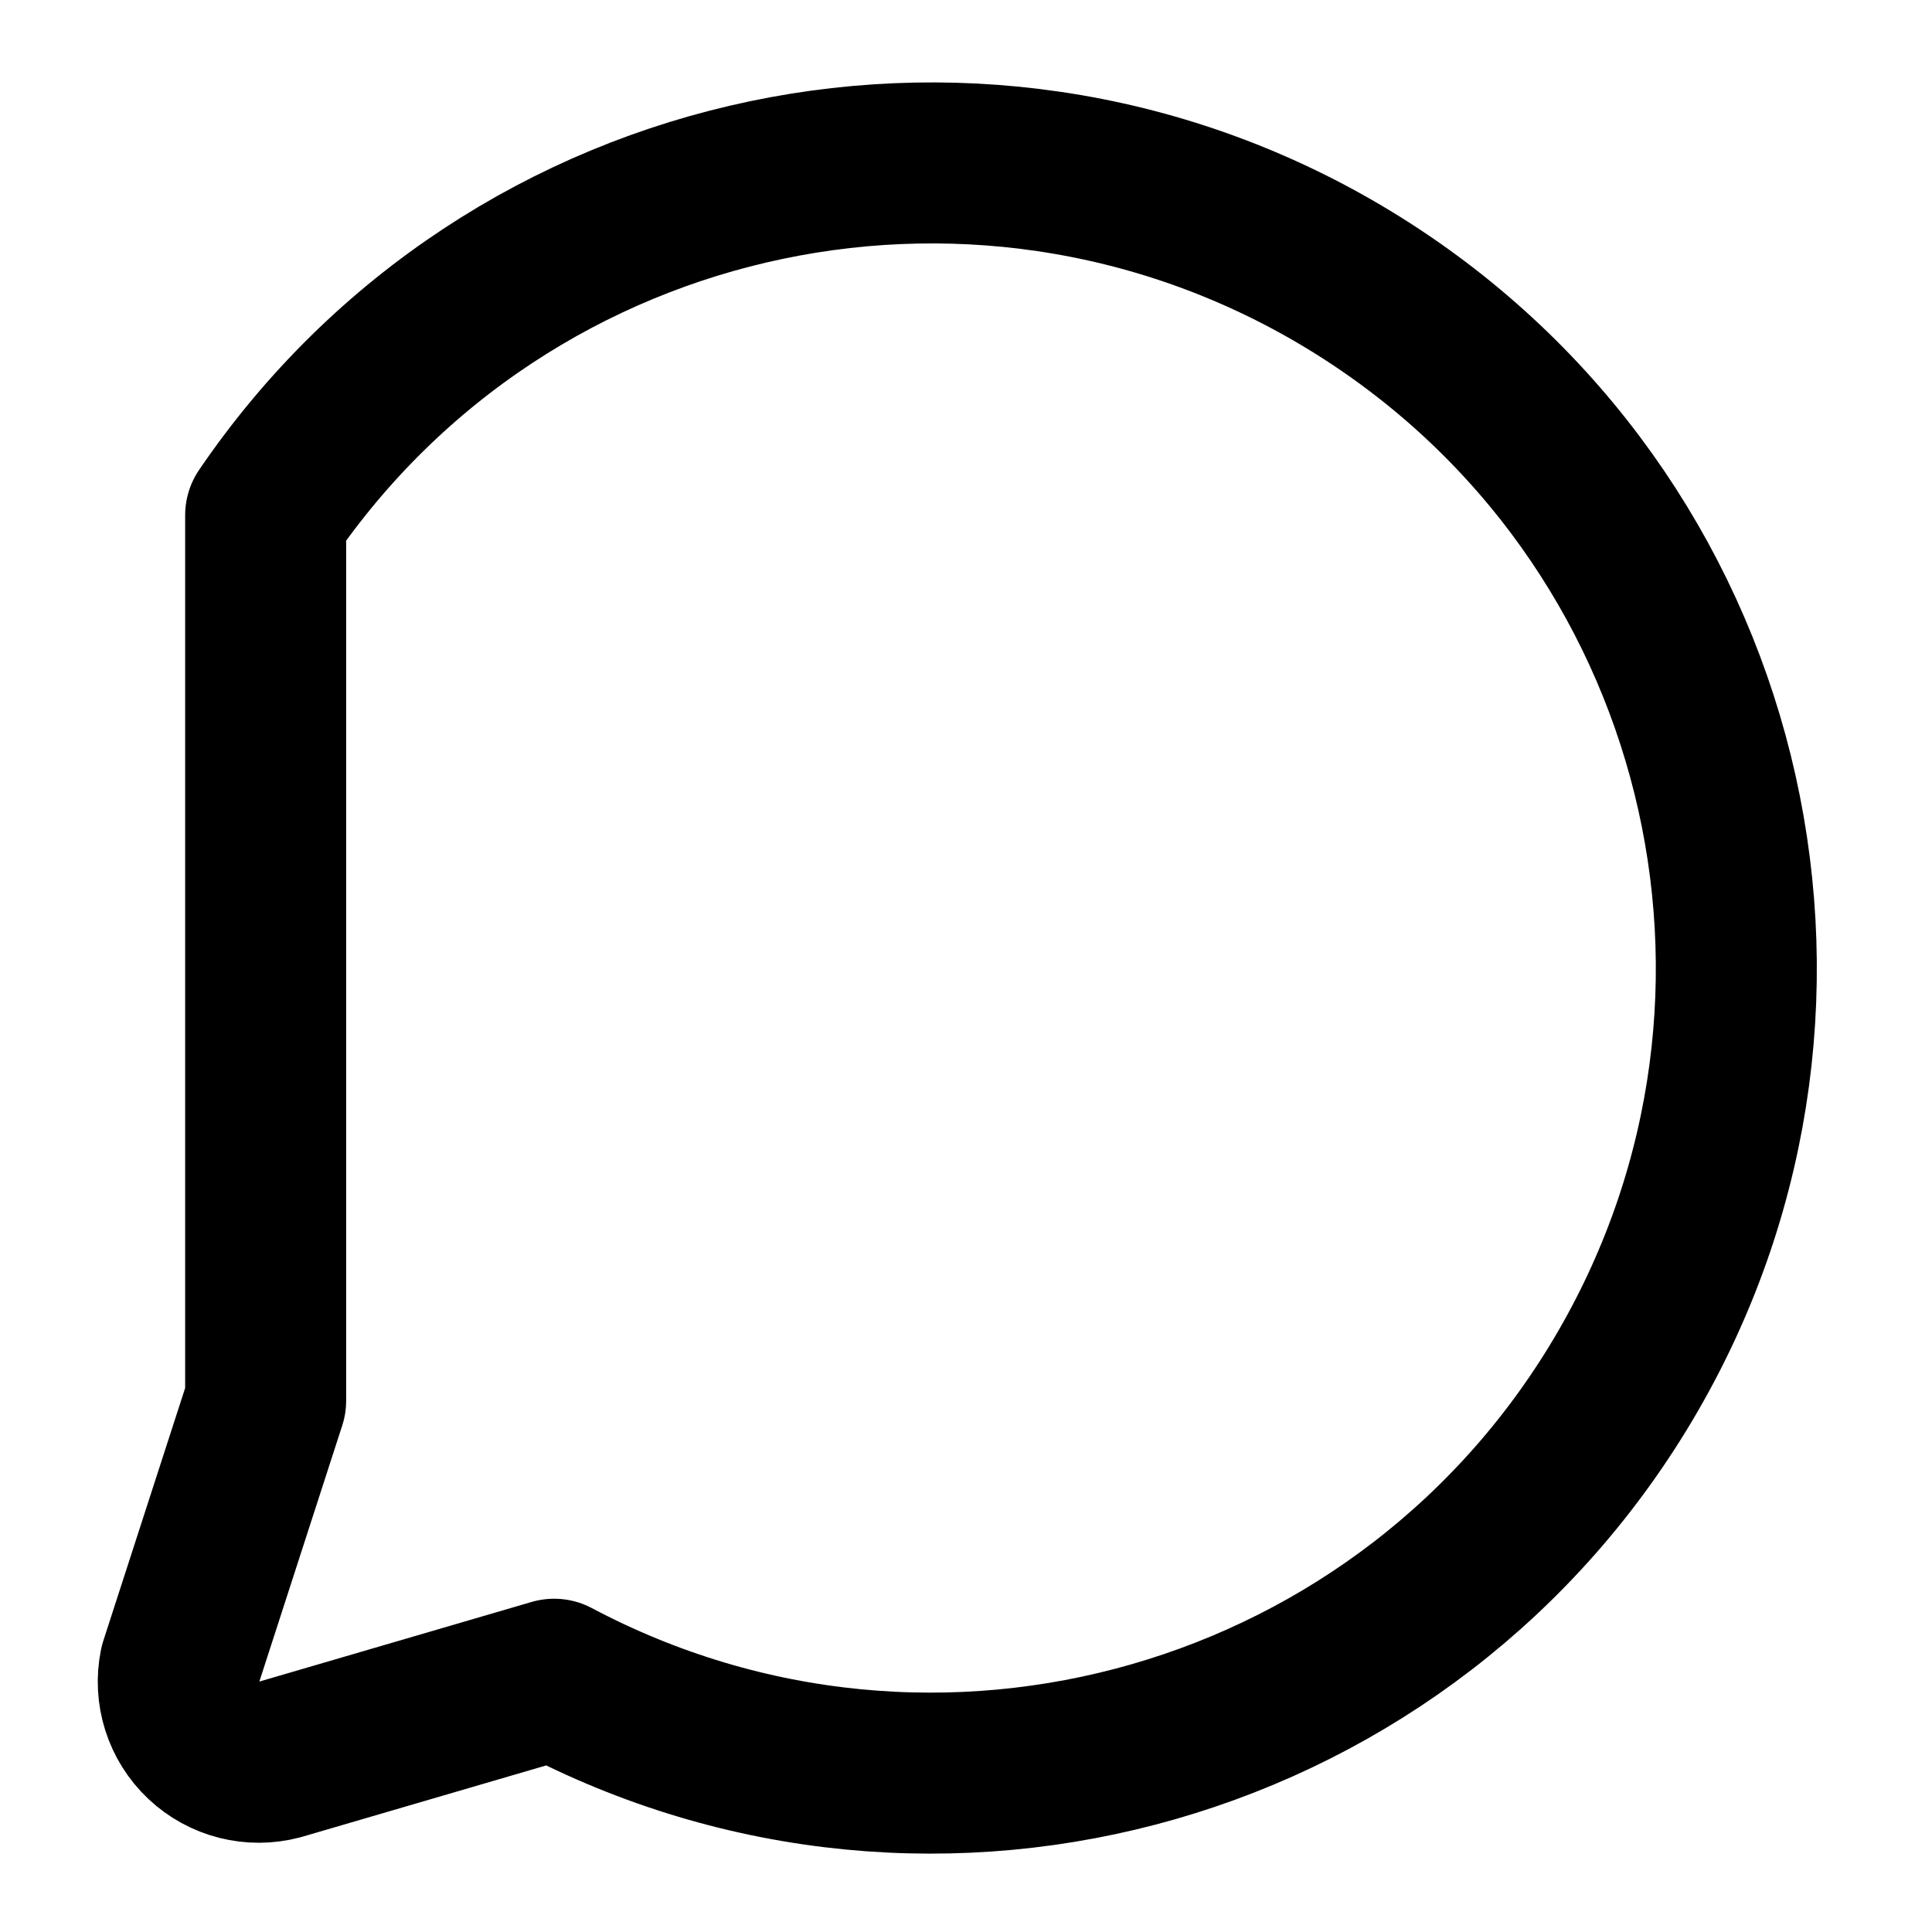
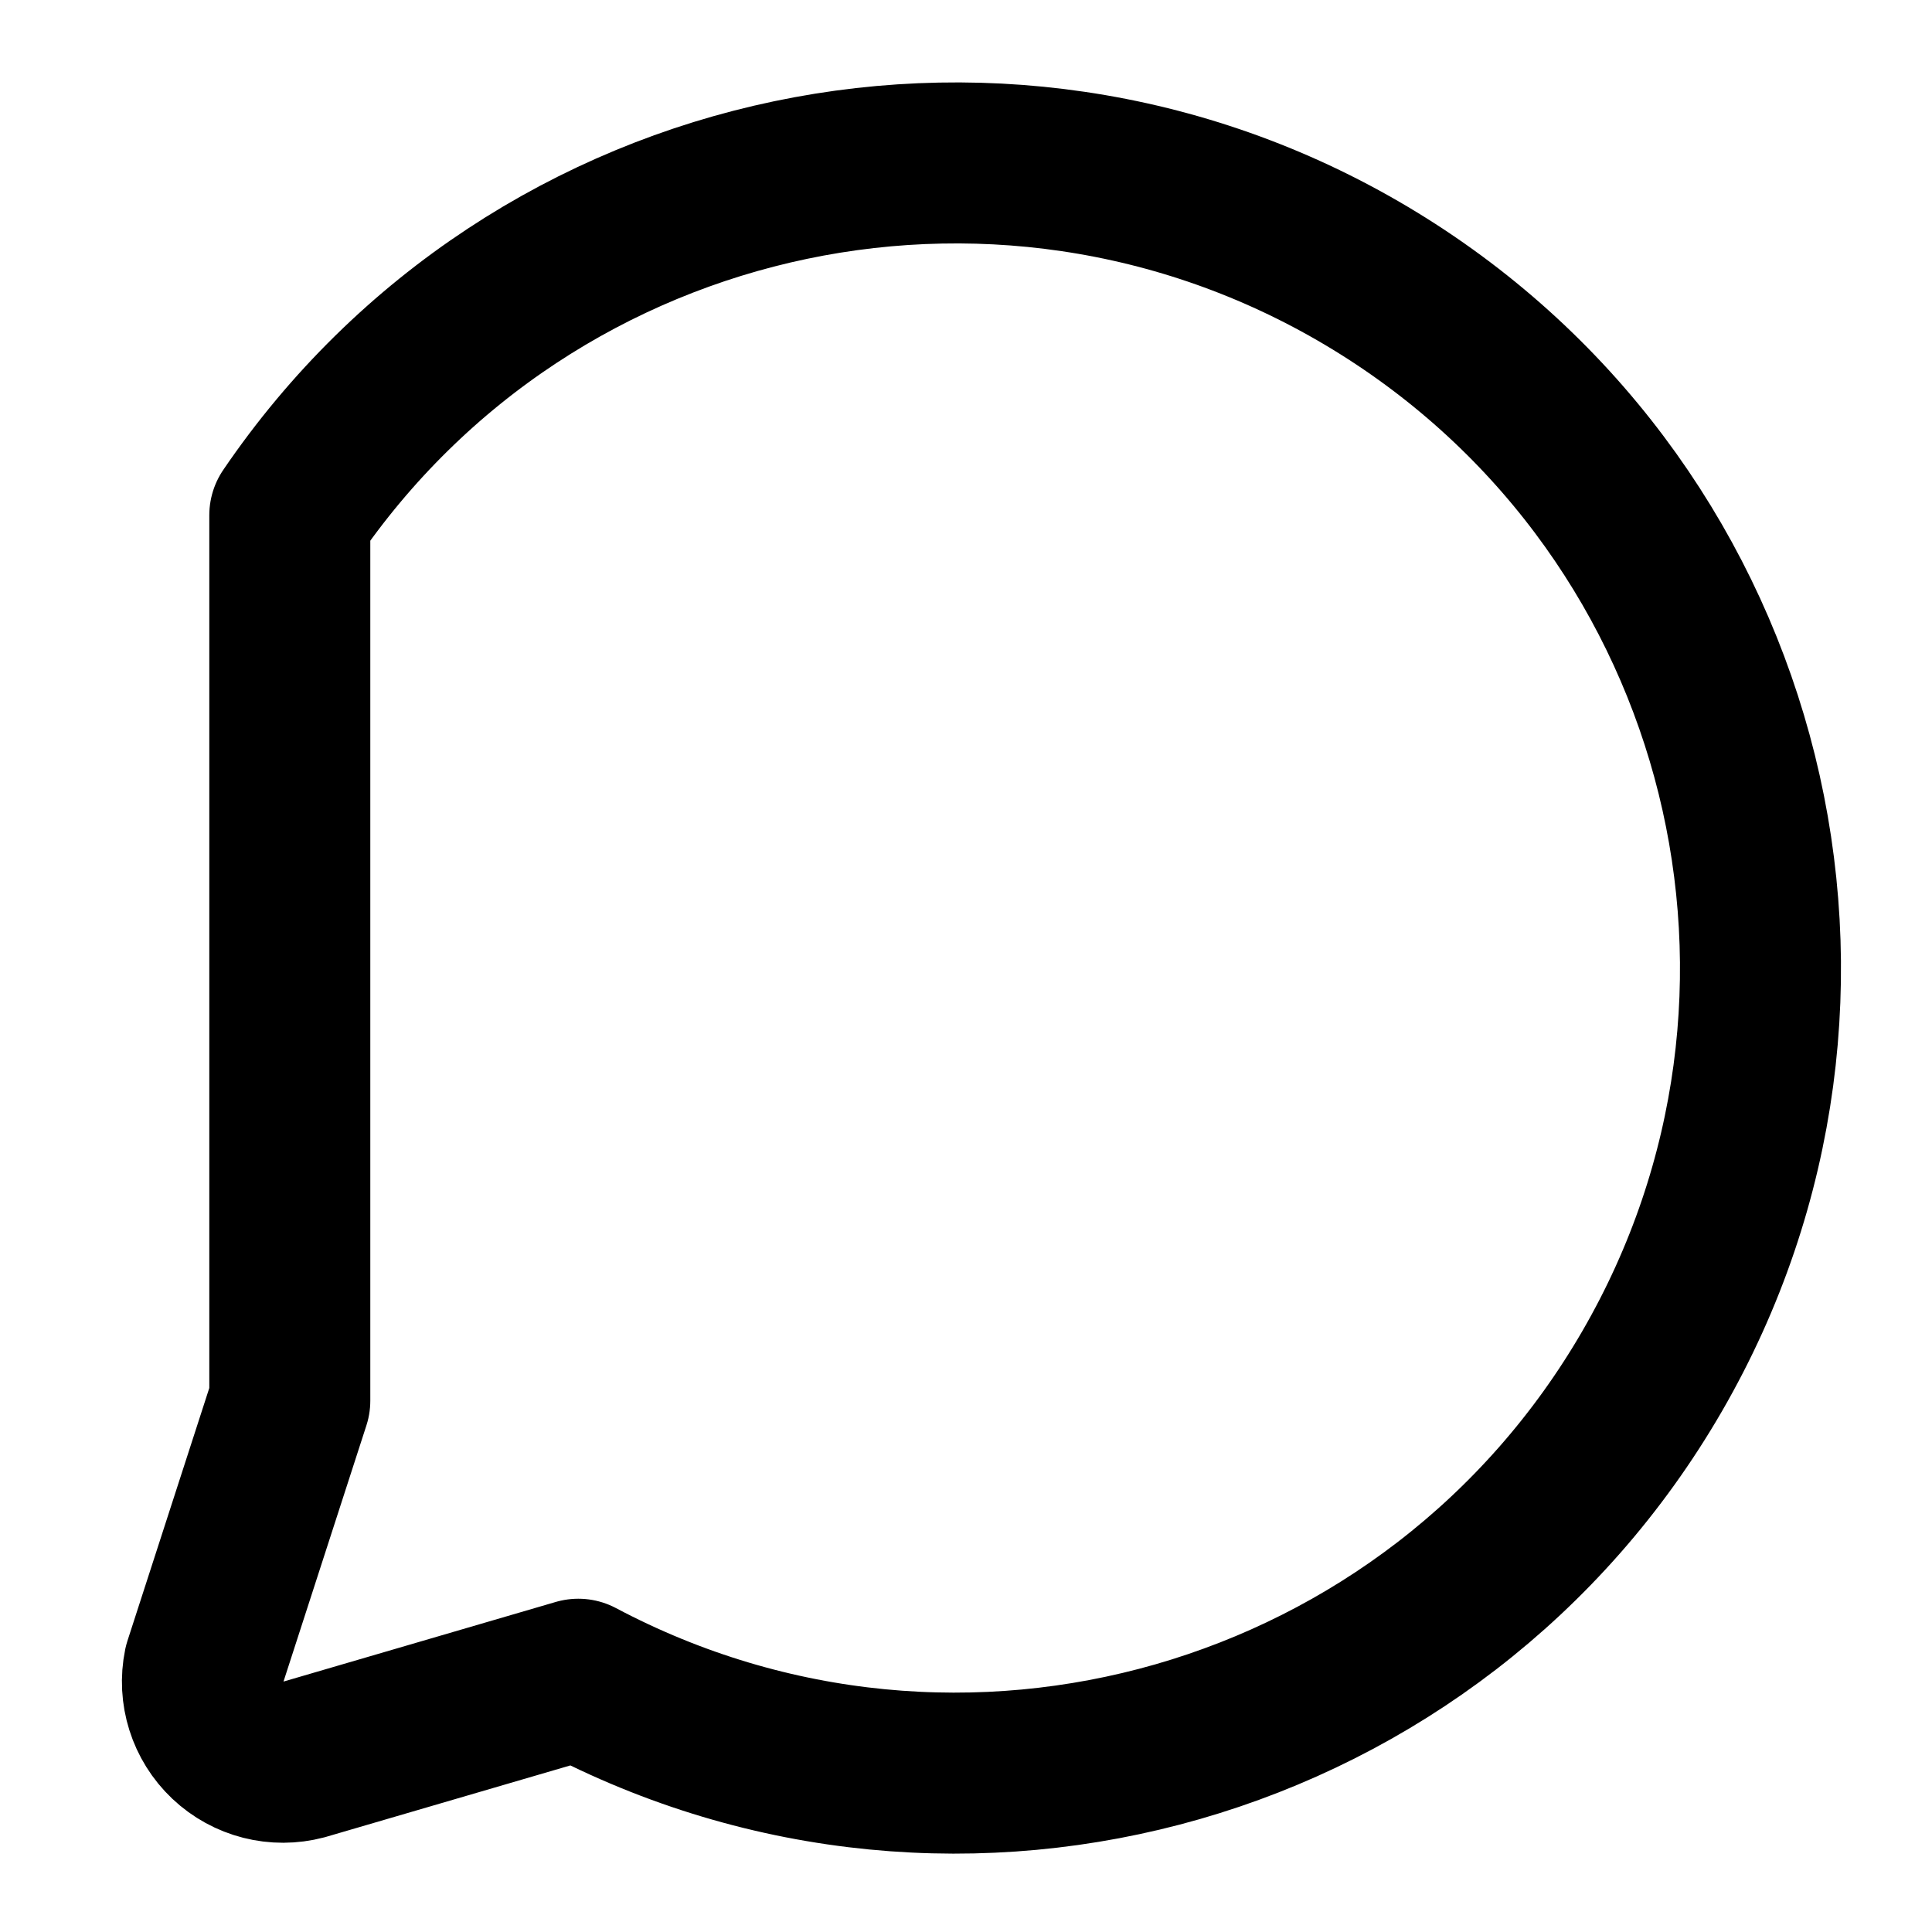
- <svg xmlns="http://www.w3.org/2000/svg" width="24" height="24" viewBox="0 0 24 24" fill="none" stroke="currentColor" stroke-width="2" stroke-linecap="round" stroke-linejoin="round" version="1.1" id="svg1">
-   <defs id="defs1" />
-   <path d="m 3.3,17.4 -1.065,3.29 a 1,1 0 0 0 1.236,1.168 l 3.413,-0.998 a 10,10 0 1 0 -3.584,-14.46 z" id="path1" />
+ <svg xmlns="http://www.w3.org/2000/svg" width="24" height="24" viewBox="0 0 24 24" fill="none" stroke="currentColor" stroke-width="2" stroke-linecap="round" stroke-linejoin="round">
+   <path d="m3.6 17.4-1.065 3.29a1 1 0 001.236 1.168l3.413-.998A10 10 0 103.6 6.4z" />
</svg>
